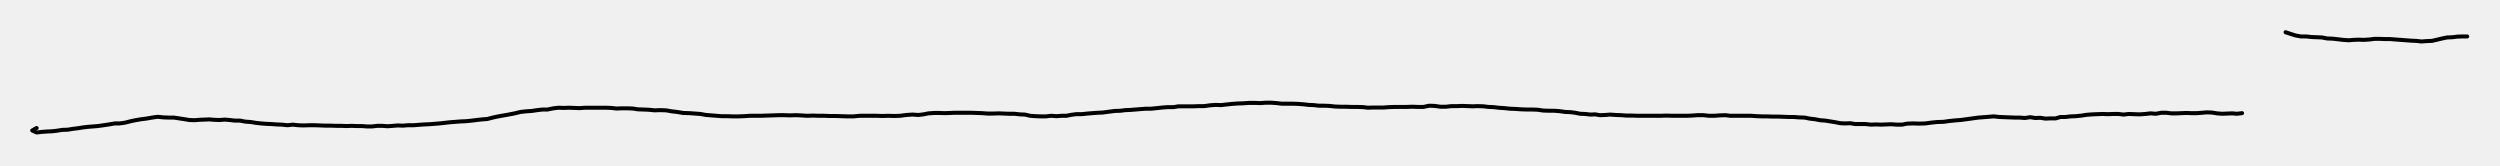
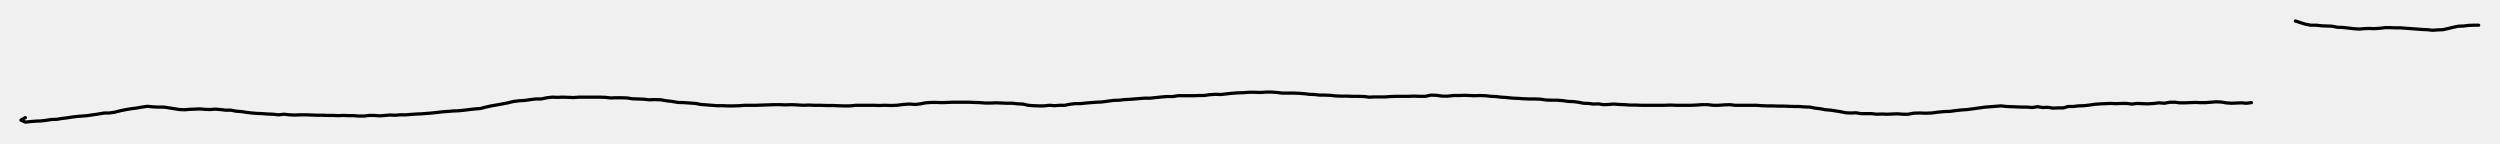
- <svg xmlns="http://www.w3.org/2000/svg" viewBox="1728 263349 12416 824" stroke="black" stroke-width="20" stroke-linecap="round" stroke-linejoin="round" fill="none" data-xena="0 -146 0">
+ <svg xmlns="http://www.w3.org/2000/svg" viewBox="1785 263406 12301 704" stroke="black" stroke-width="16" stroke-linecap="round" stroke-linejoin="round" fill="none" data-xena="0 -146 0">
  <style>@media(prefers-color-scheme:dark){svg{background-color:black;stroke:white;}}</style>
  <path d="M1910 263985l-1 0-21 12 22 10 26-3 26-2 25-1 25-3 26-4 27-1 24-4 25-3 25-4 25-3 26-2 24-2 28-4 27-4 29-5 25 0 27-4 27-7 24-5 29-5 25-3 28-5 28-4 28 3 28 1 25 0 26 4 26 4 24 4 26 1 24-2 24-1 25-1 26 2 25 1 27-2 24 2 25 3 26 0 26 5 27 2 25 4 26 3 26 2 25 1 26 2 27 1 28 3 26-3 27 3 27 1 28-1 28 0 27 1 26 1 27 0 27 1 26 0 24 1 25-1 26 1 25 0 25 2 26 0 25-3 26 0 26 2 26-2 25-2 25 1 25-2 27 0 26-2 27-2 26-1 25-2 25-2 28-3 26-3 27-2 25-2 26-1 29-3 24-3 27-3 26-2 27-7 27-6 29-5 28-5 25-5 29-7 26-3 30-2 27-4 26-3 25 0 29-6 26-3 26 1 25-1 28 1 26 1 27-2 28 0 24 0 25 0 25 0 28 1 26 3 25-1 29 0 27 1 25 4 28 1 26 1 29 3 28-1 29 1 29 5 26 3 30 5 31 1 28 2 27 2 27 5 26 2 26 2 26 2 27 0 27 1 28 0 30-1 28-2 28 0 27 0 29-1 30-1 28-1 29 0 27 1 30-1 24 1 32 2 30-1 24 1 30 0 28 1 31 0 24 1 32 1 32 0 31-3 31 0 24 0 29 0 28 1 29-1 30 1 30-1 30-4 31-2 29 2 25-3 25-5 28-2 27 0 26 1 26-1 26-1 30 0 25 0 24 0 29 1 26 1 28 2 26 0 28-1 25 1 24 1 29 0 27 3 25 1 26 6 25 2 28 1 25 0 27-3 26 2 25-2 25 0 24-5 24-3 27 0 28-3 25-2 26-2 25-1 30-4 30-4 29-1 24-3 25-1 24-2 25-2 26-2 27 0 29-3 28-3 27-2 28 0 25-4 25 0 25 0 26 0 27-1 25 0 28-4 28-2 27 1 26-3 28-3 28-2 29-1 29-2 28 0 27 1 28-2 26 0 27 2 26 3 28 0 27 0 25 1 28 2 25 3 25 1 27 3 25 0 26 1 28 3 25 1 28 0 28 1 29 0 30 1 24 3 24-1 26 0 27 0 28-2 30-1 29 0 28 0 28-1 28 1 28 0 28-6 27 1 28 4 28 0 28-3 27 0 27-1 26 1 25 1 25-1 28 1 25 3 25 1 25 3 29 2 29 3 27 1 28 2 29 1 27 0 26 1 27 4 28 1 27 0 26 2 29 4 25 1 24 3 25 5 25 1 25 3 24-1 24 4 26-1 25-2 27 2 27 1 27 2 28 0 27 1 27 0 29 0 29 0 29 0 29-1 28 1 25 0 25 0 24 0 24-1 29-2 29 0 27 3 27 0 27-2 28-1 24 3 27 0 24 0 27 0 26 0 27 2 28 1 24 0 27 1 28 0 26 1 27 1 25 0 25 2 29 1 24 5 26 3 26 5 26 2 25 4 25 4 25 5 24 1 25-1 24 4 24 0 27 0 28 3 25-1 24 1 26-1 26-1 27 2 26 0 26-5 30-1 29 1 31-1 29-4 30-3 31-1 29-4 28-3 28-2 30-4 29-4 29-4 27-2 25-2 25-2 28 3 25 1 25 1 27 1 24 0 25 2 27-4 25 4 25-1 25 4 25-1 26 0 24-7 25 0 25-3 28-1 27-3 26-4 28-2 24-1 26-1 26 1 28-1 24 0 27 3 25-3 26 1 28 1 29-2 25-3 27 2 27-5 25 0 24 3 26 0 24-1 25-1 25 1 27 0 26-2 24-2 26 1 24 4 26 2 24-1 26-1 24 2 25-3" />
  <path d="M13080 263510l-1-1 24 8 25 8 27 5 27 0 26 3 28 1 24 1 25 5 27 1 27 3 25 3 29 2 24-2 25-1 25 1 30-2 24-3 26 0 25 1 25 0 26 2 27 2 26 2 27 2 25 1 26 3 27-2 25-1 26-6 25-6 24-5 26-1 24-3 26-1 24 0" />
</svg>
